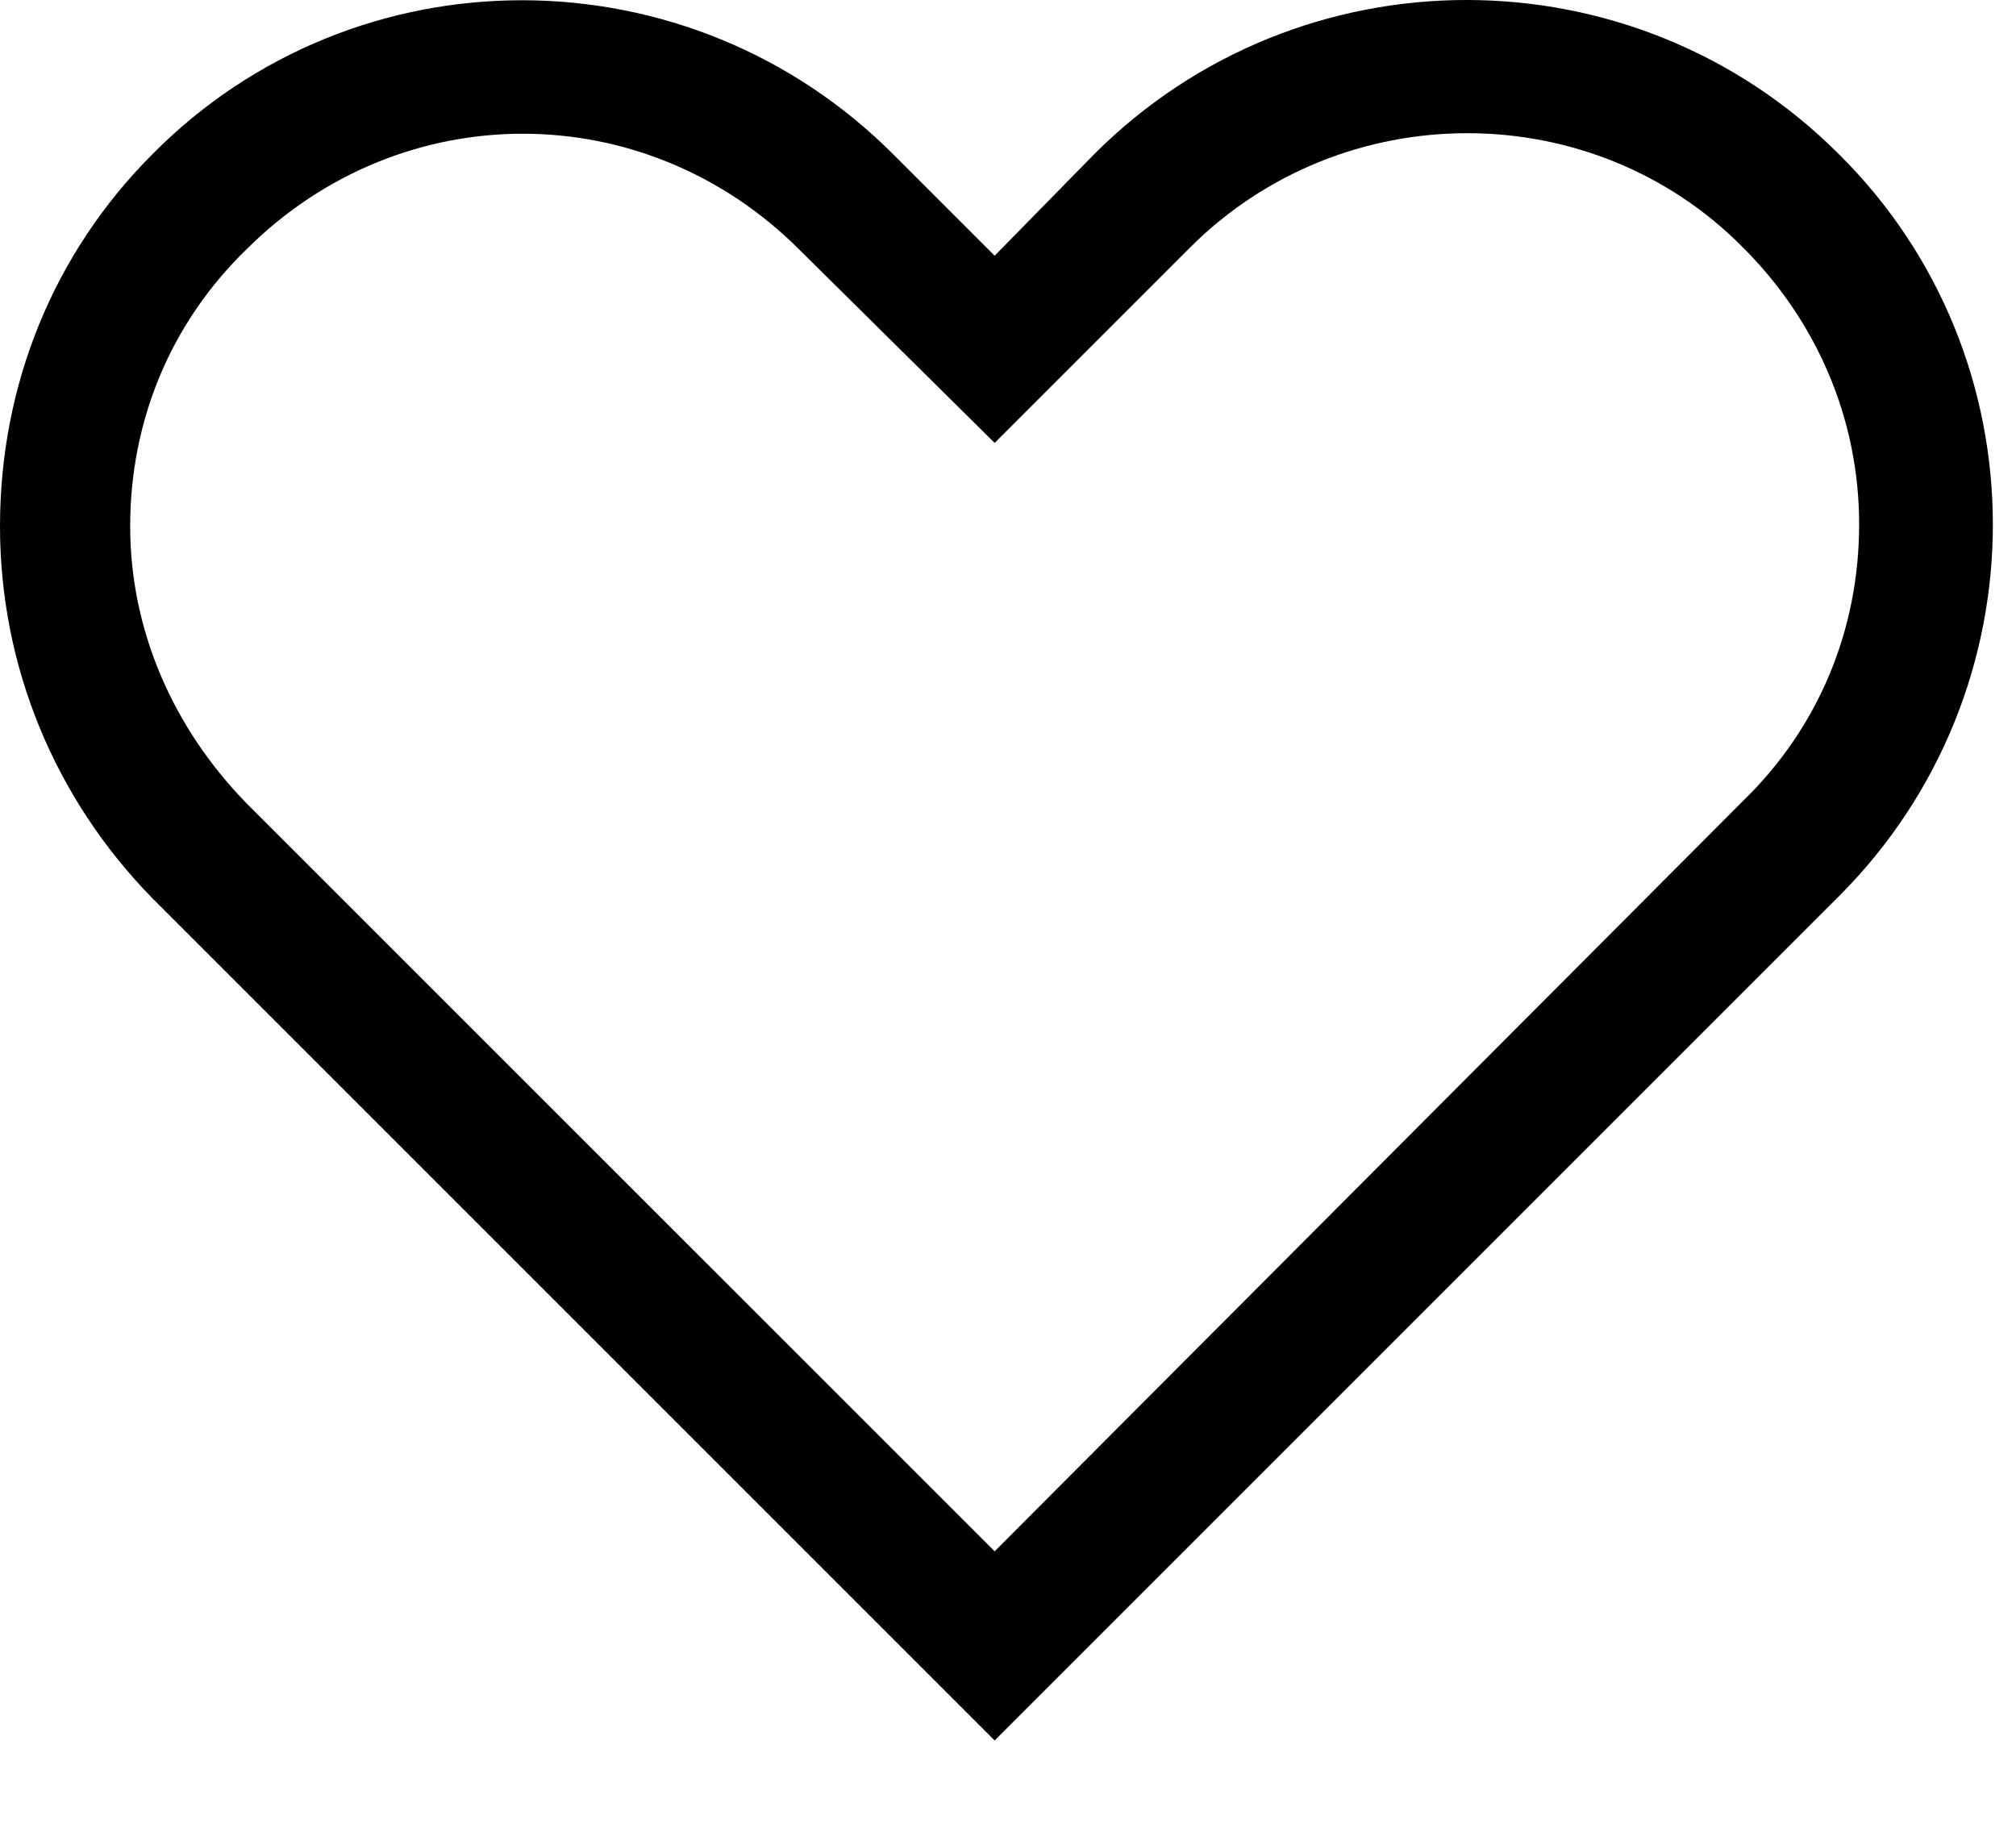
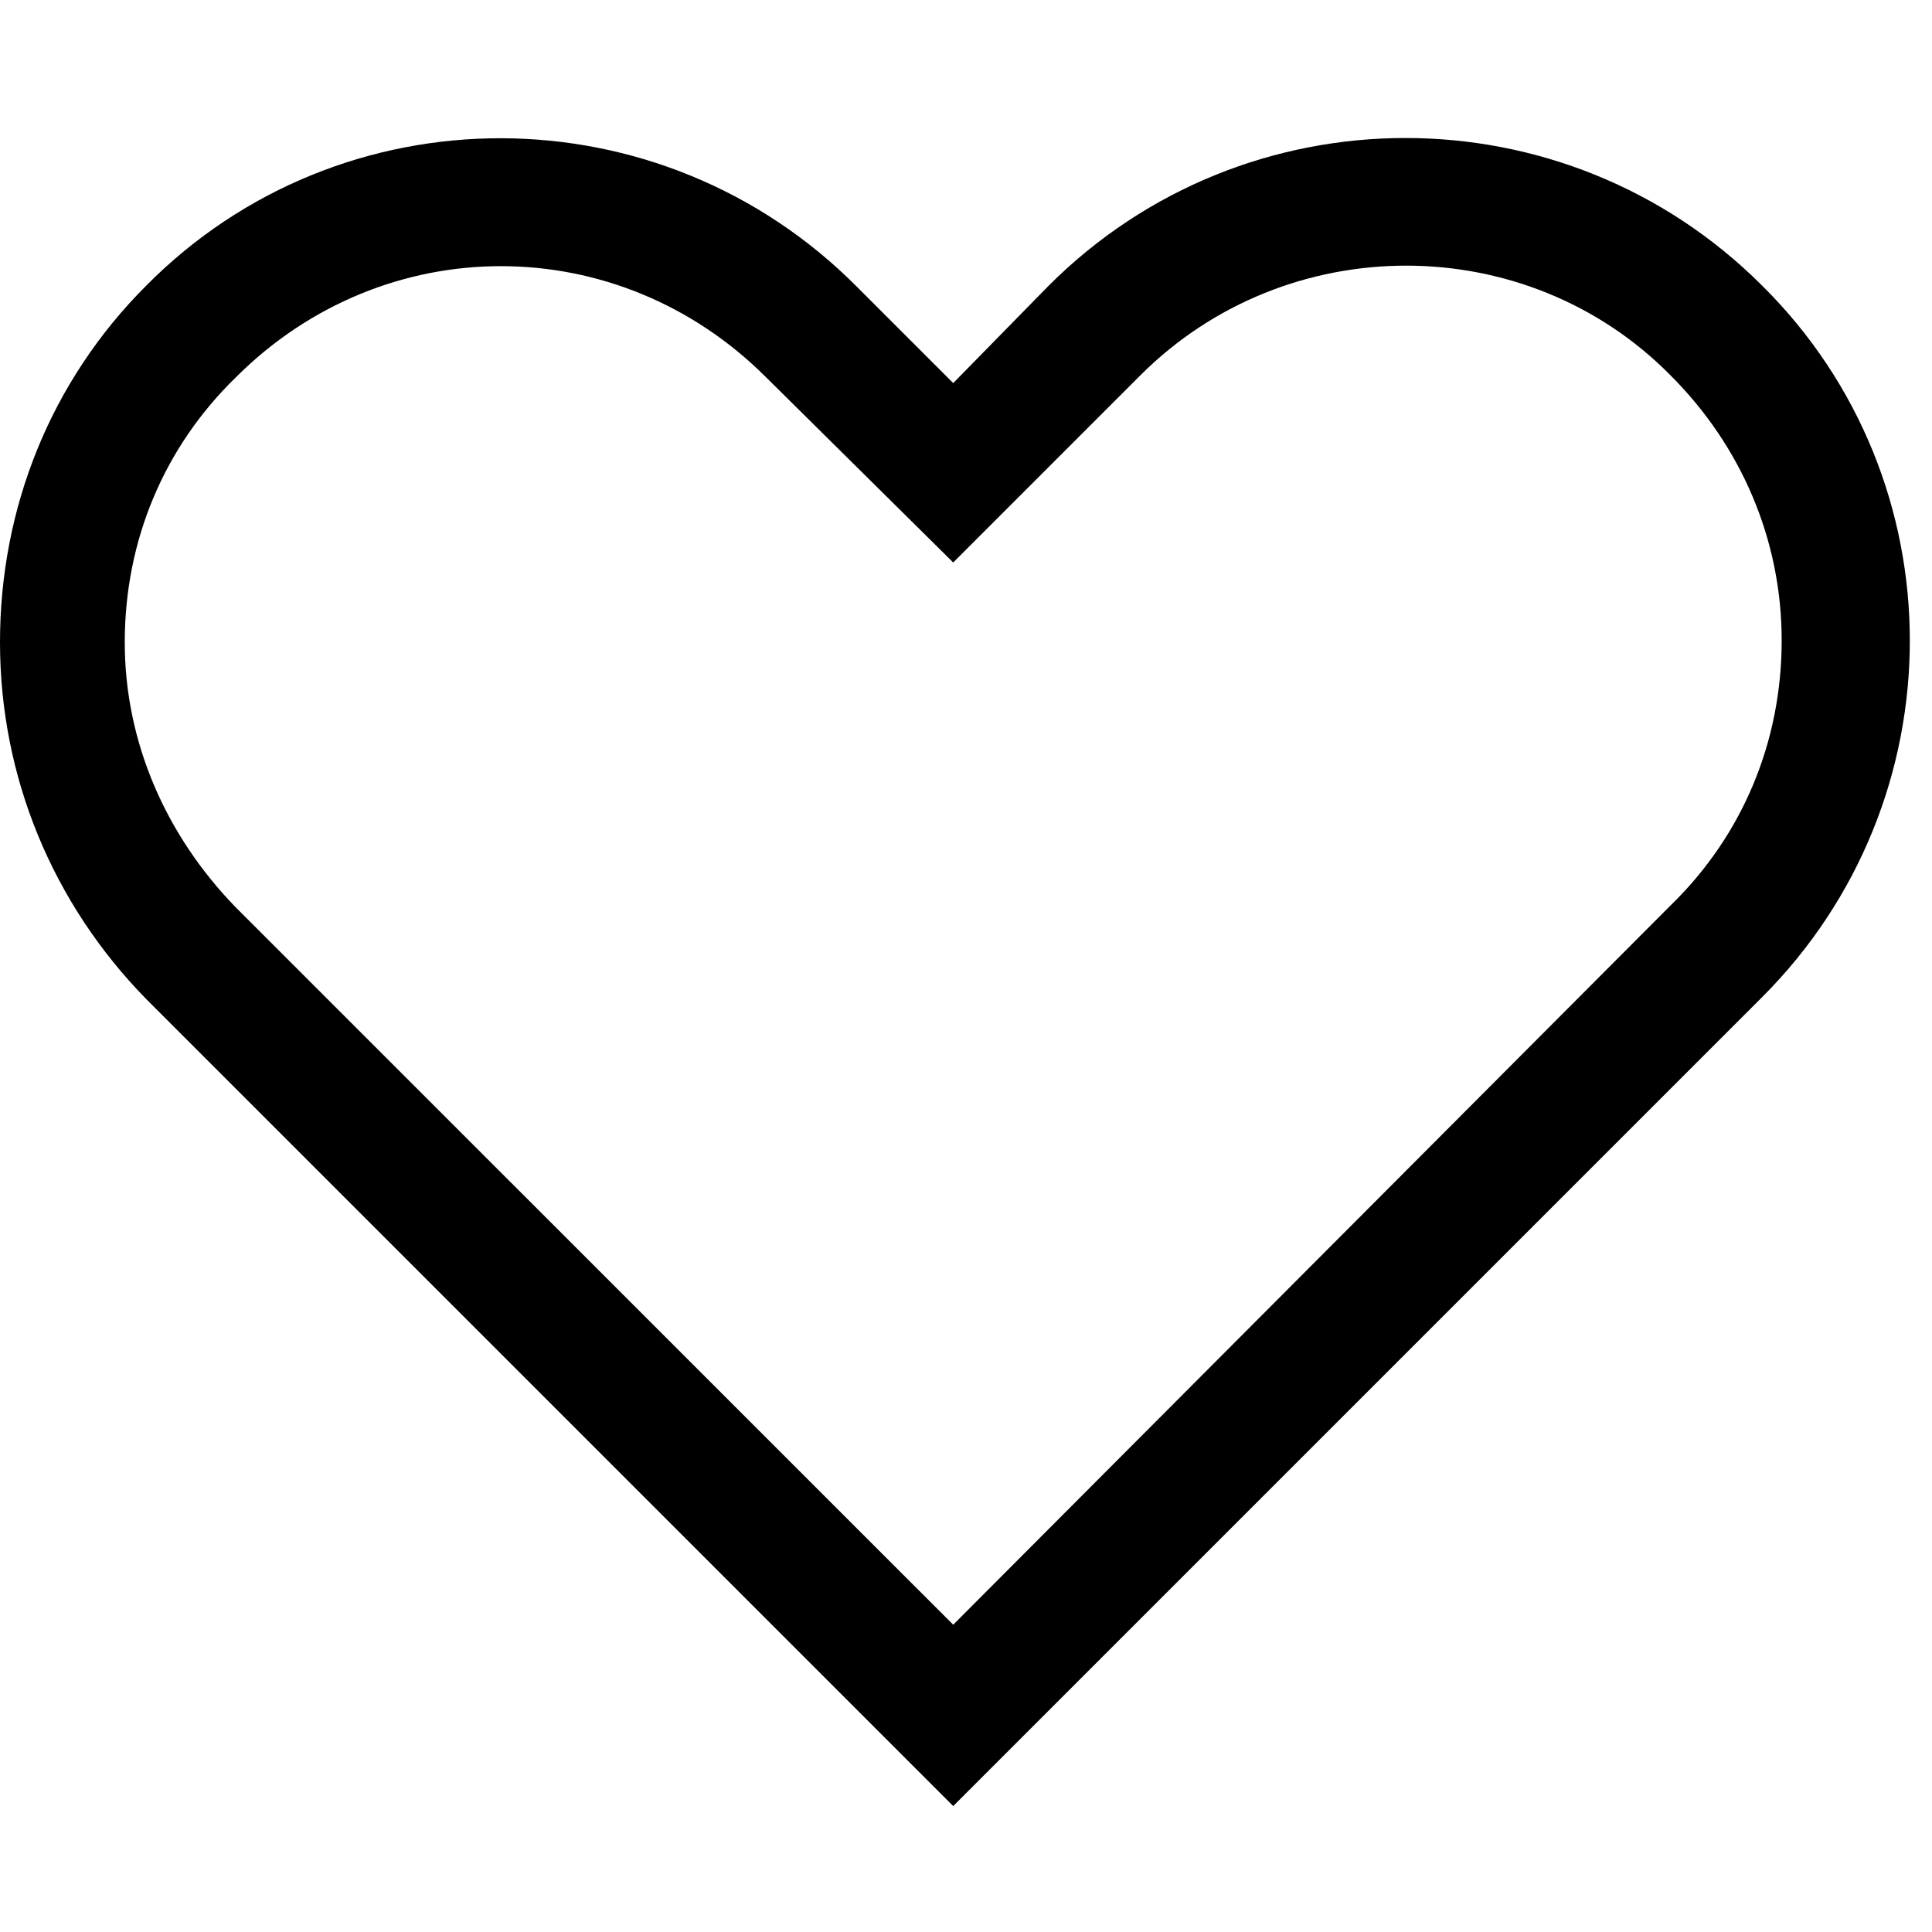
- <svg xmlns="http://www.w3.org/2000/svg" width="21" height="19" viewBox="0 0 21 19" fill="none">
+ <svg xmlns="http://www.w3.org/2000/svg" width="20" height="20" viewBox="0 0 21 18" fill="none">
  <path d="M19.154 9.338C21.294 7.198 21.294 3.724 19.154 1.605C17.014 -0.535 13.539 -0.535 11.399 1.605L10.361 2.664L9.323 1.626C7.183 -0.535 3.708 -0.535 1.589 1.605C0.551 2.643 0 4.02 0 5.482C0 6.944 0.572 8.321 1.589 9.359L10.361 18.131L19.154 9.338ZM1.356 5.482C1.356 4.38 1.78 3.363 2.564 2.601C3.369 1.796 4.407 1.393 5.445 1.393C6.484 1.393 7.522 1.796 8.327 2.601L10.361 4.614L12.395 2.58C13.984 0.99 16.59 0.99 18.158 2.58C18.921 3.342 19.366 4.359 19.366 5.461C19.366 6.563 18.942 7.58 18.158 8.342L10.361 16.16L2.564 8.364C1.801 7.58 1.356 6.563 1.356 5.482Z" fill="black" />
</svg>
